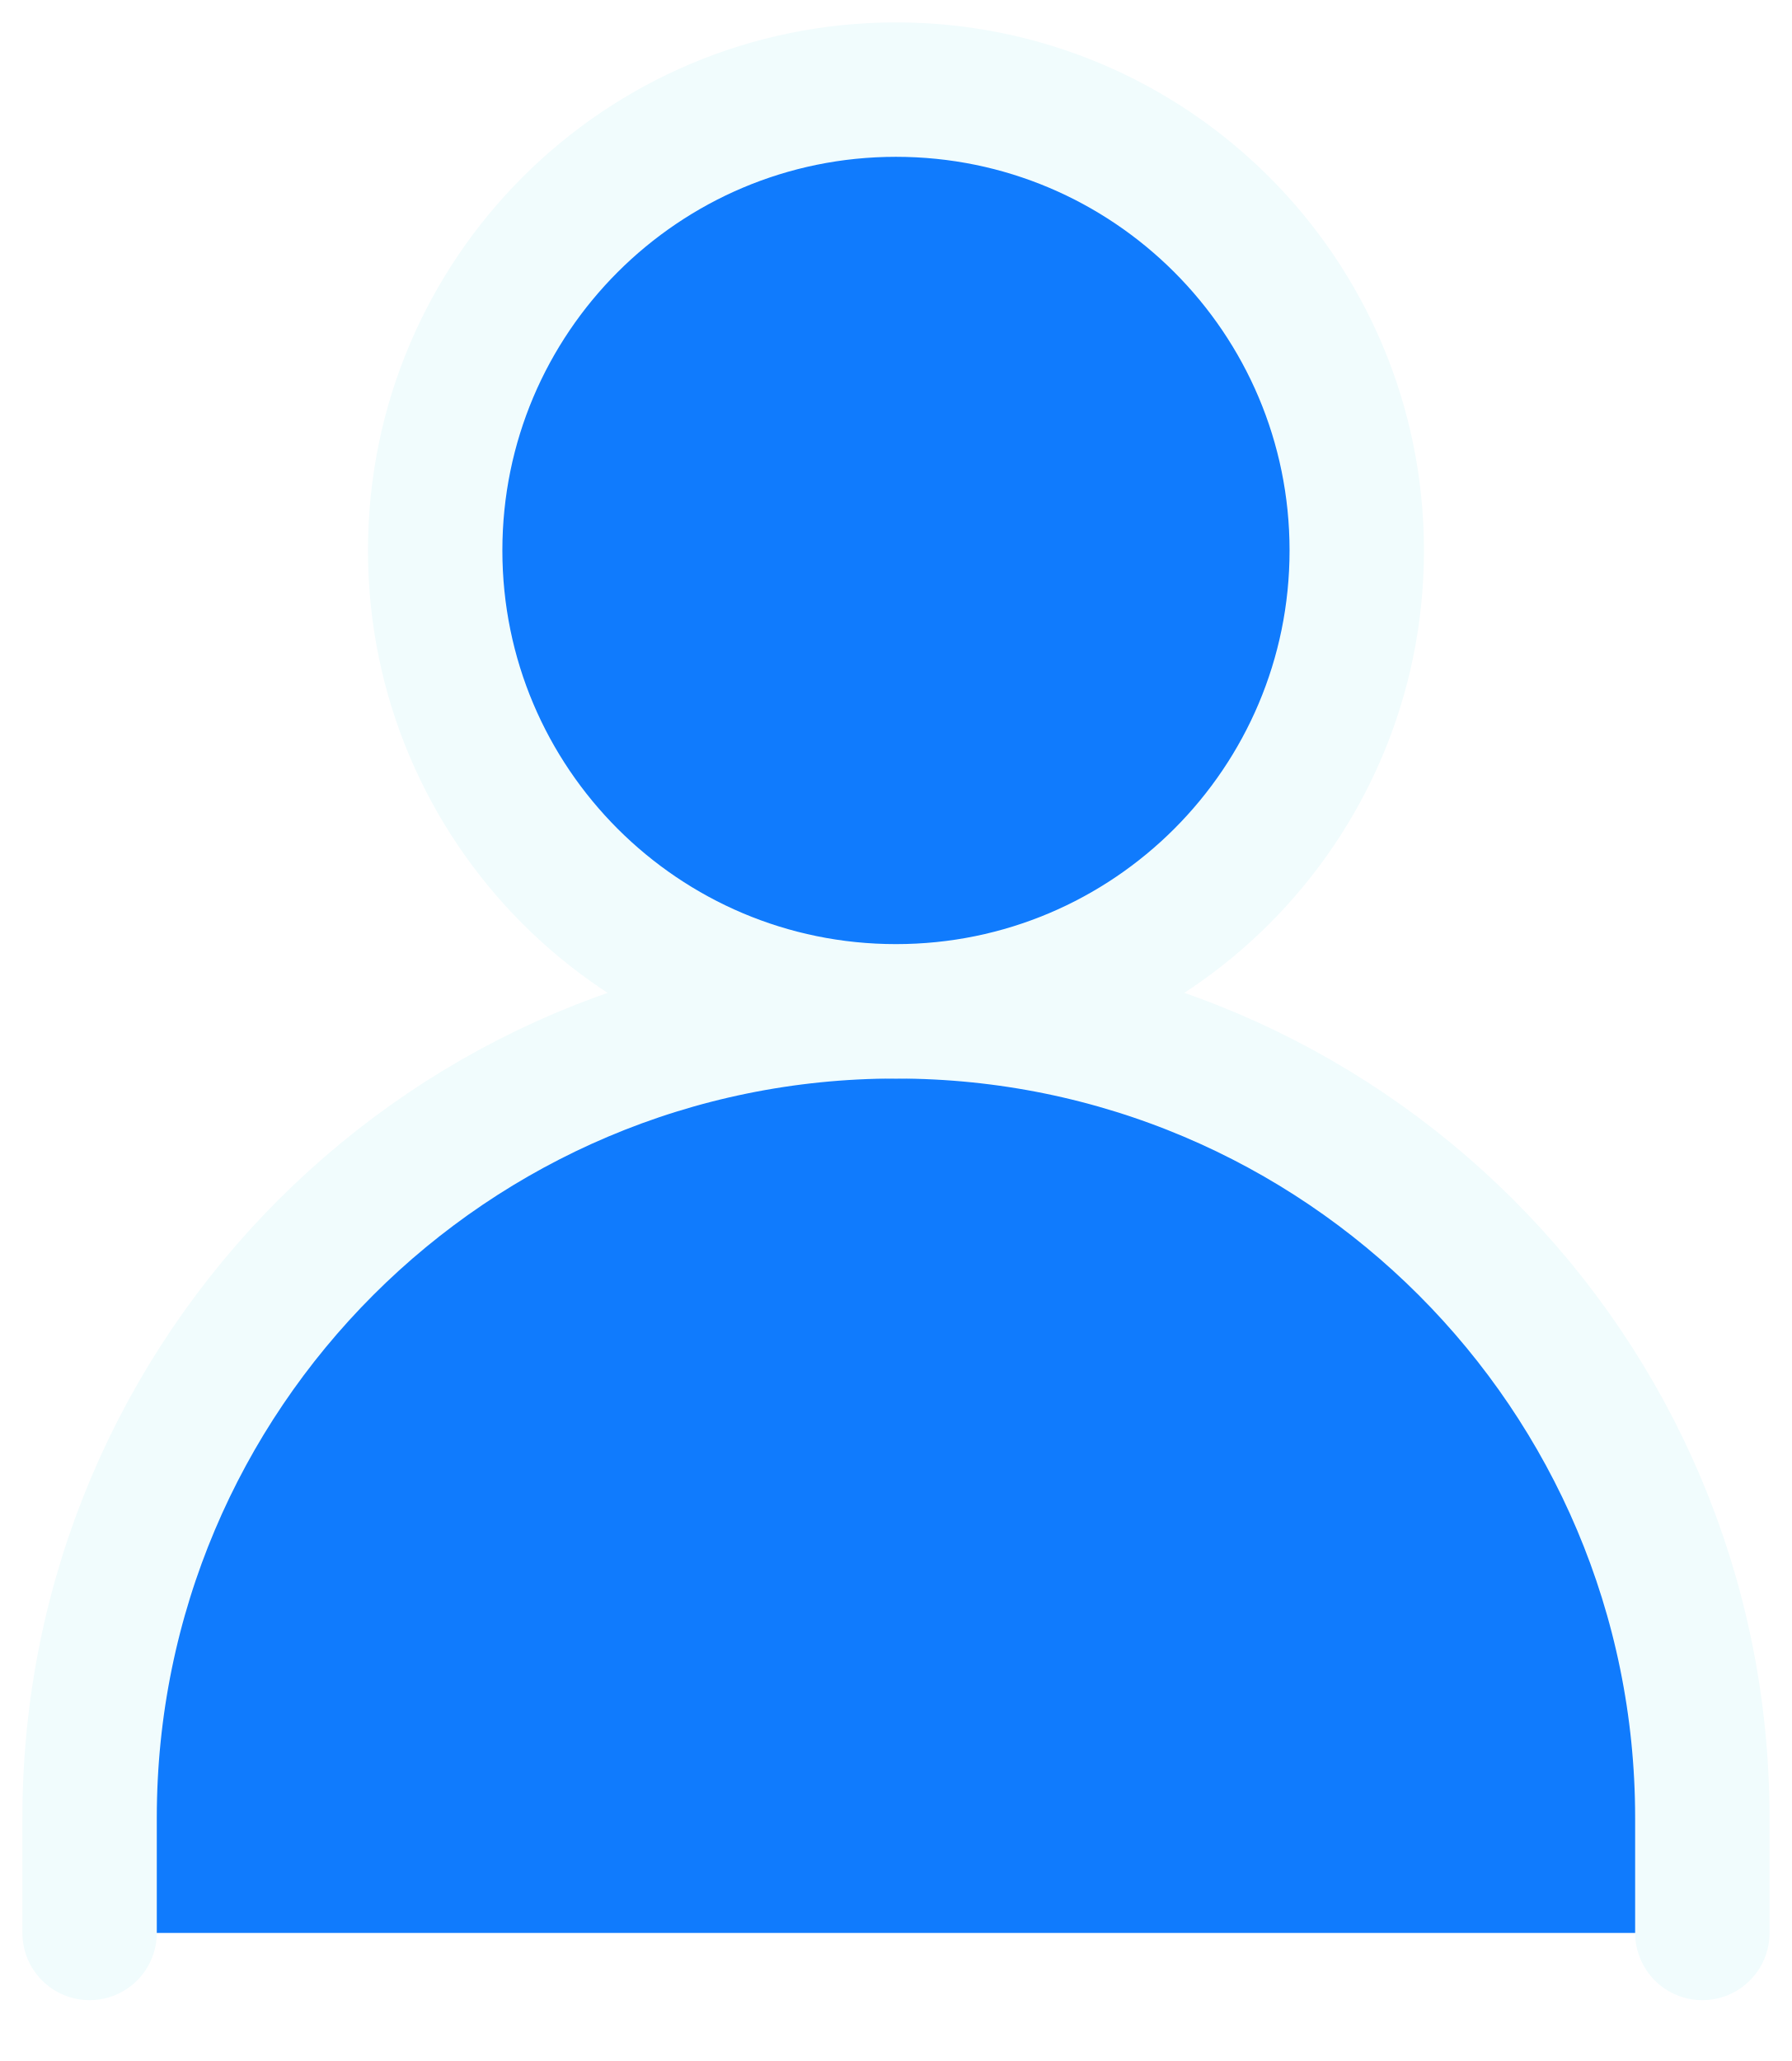
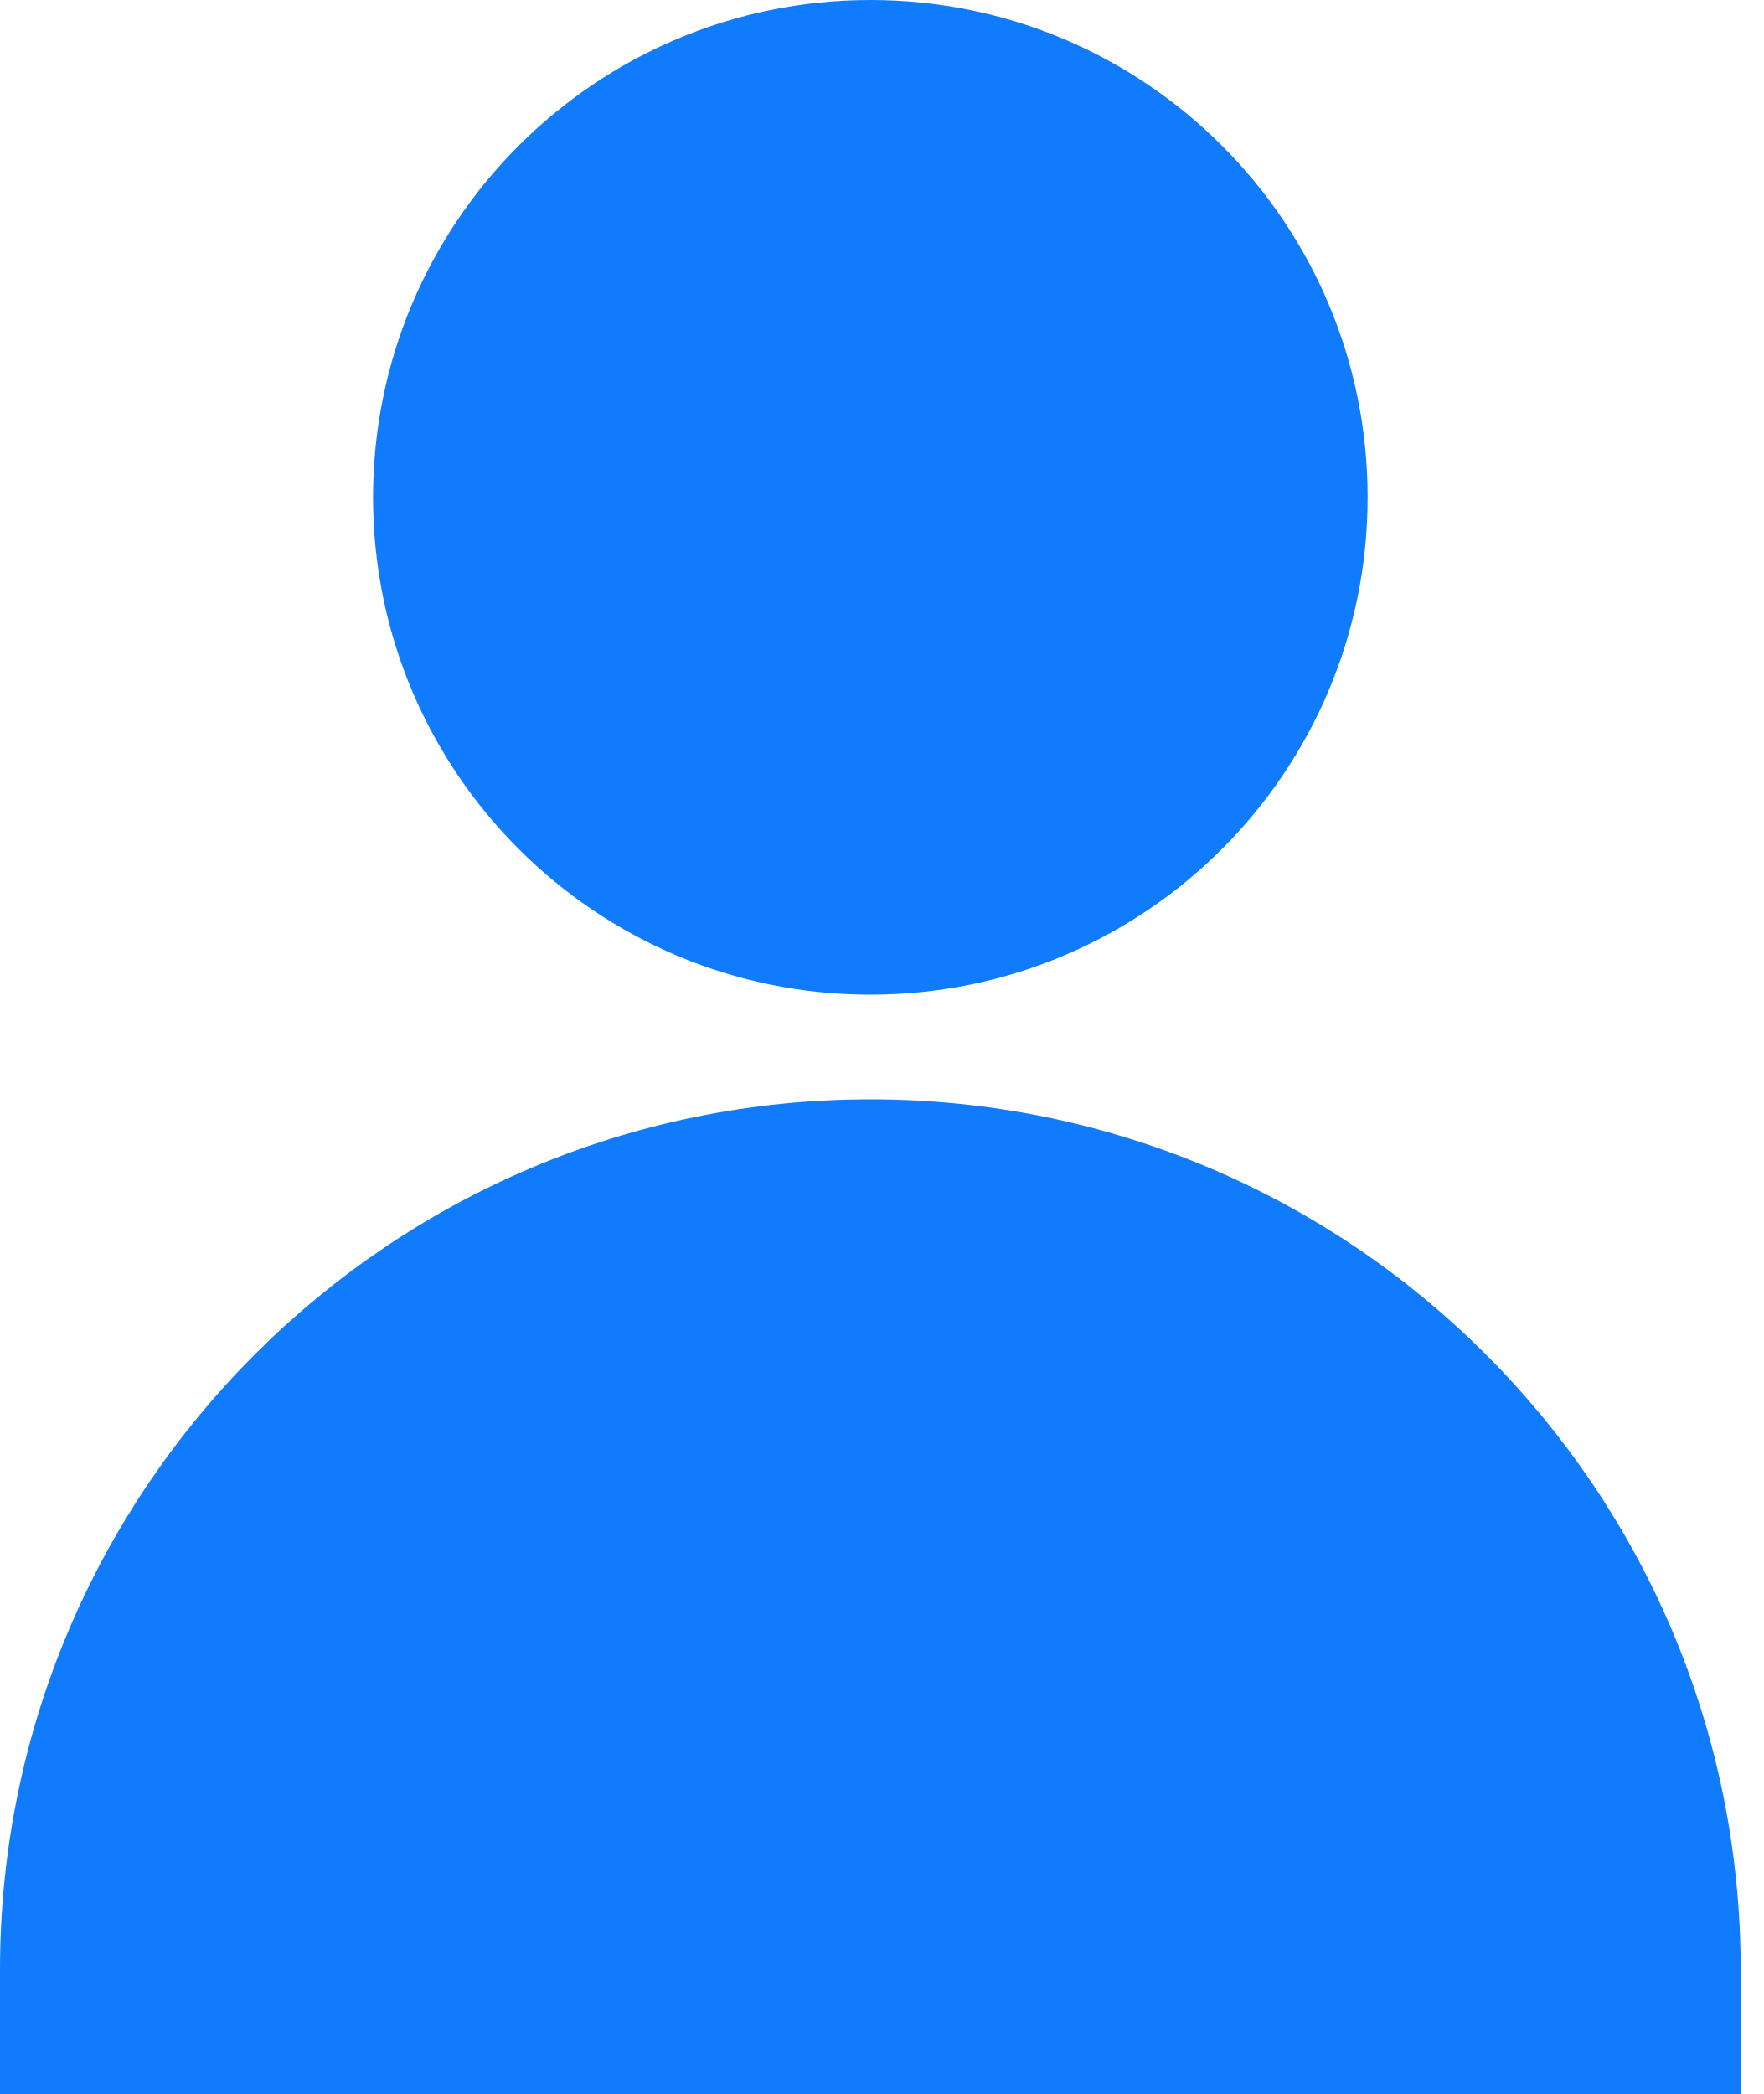
- <svg xmlns="http://www.w3.org/2000/svg" width="20" height="23" viewBox="0 0 20 23" fill="none">
-   <path d="M1 21.571V20.286C1 15.315 5.029 11.286 10 11.286C14.971 11.286 19 15.315 19 20.286V21.571" fill="#107BFD" />
-   <path d="M1 21.571V20.286C1 15.315 5.029 11.286 10 11.286C14.971 11.286 19 15.315 19 20.286V21.571" stroke="#F1FCFD" stroke-width="1.5" stroke-linecap="round" stroke-linejoin="round" />
-   <path d="M10 11.286C12.84 11.286 15.143 8.983 15.143 6.143C15.143 3.303 12.84 1 10 1C7.16 1 4.857 3.303 4.857 6.143C4.857 8.983 7.16 11.286 10 11.286Z" fill="#107BFD" stroke="#F1FCFD" stroke-width="1.5" stroke-linecap="round" stroke-linejoin="round" />
+ <svg xmlns="http://www.w3.org/2000/svg" width="16" height="19" viewBox="0 0 16 19" fill="none">
+   <path d="M0 19V17.872C0 13.511 3.536 9.975 7.897 9.975C12.258 9.975 15.794 13.511 15.794 17.872V19" fill="#107BFD" />
+   <path d="M7.897 9.025C10.389 9.025 12.409 7.005 12.409 4.513C12.409 2.02 10.389 0 7.897 0C5.405 0 3.385 2.02 3.385 4.513C3.385 7.005 5.405 9.025 7.897 9.025Z" fill="#107BFD" />
</svg>
